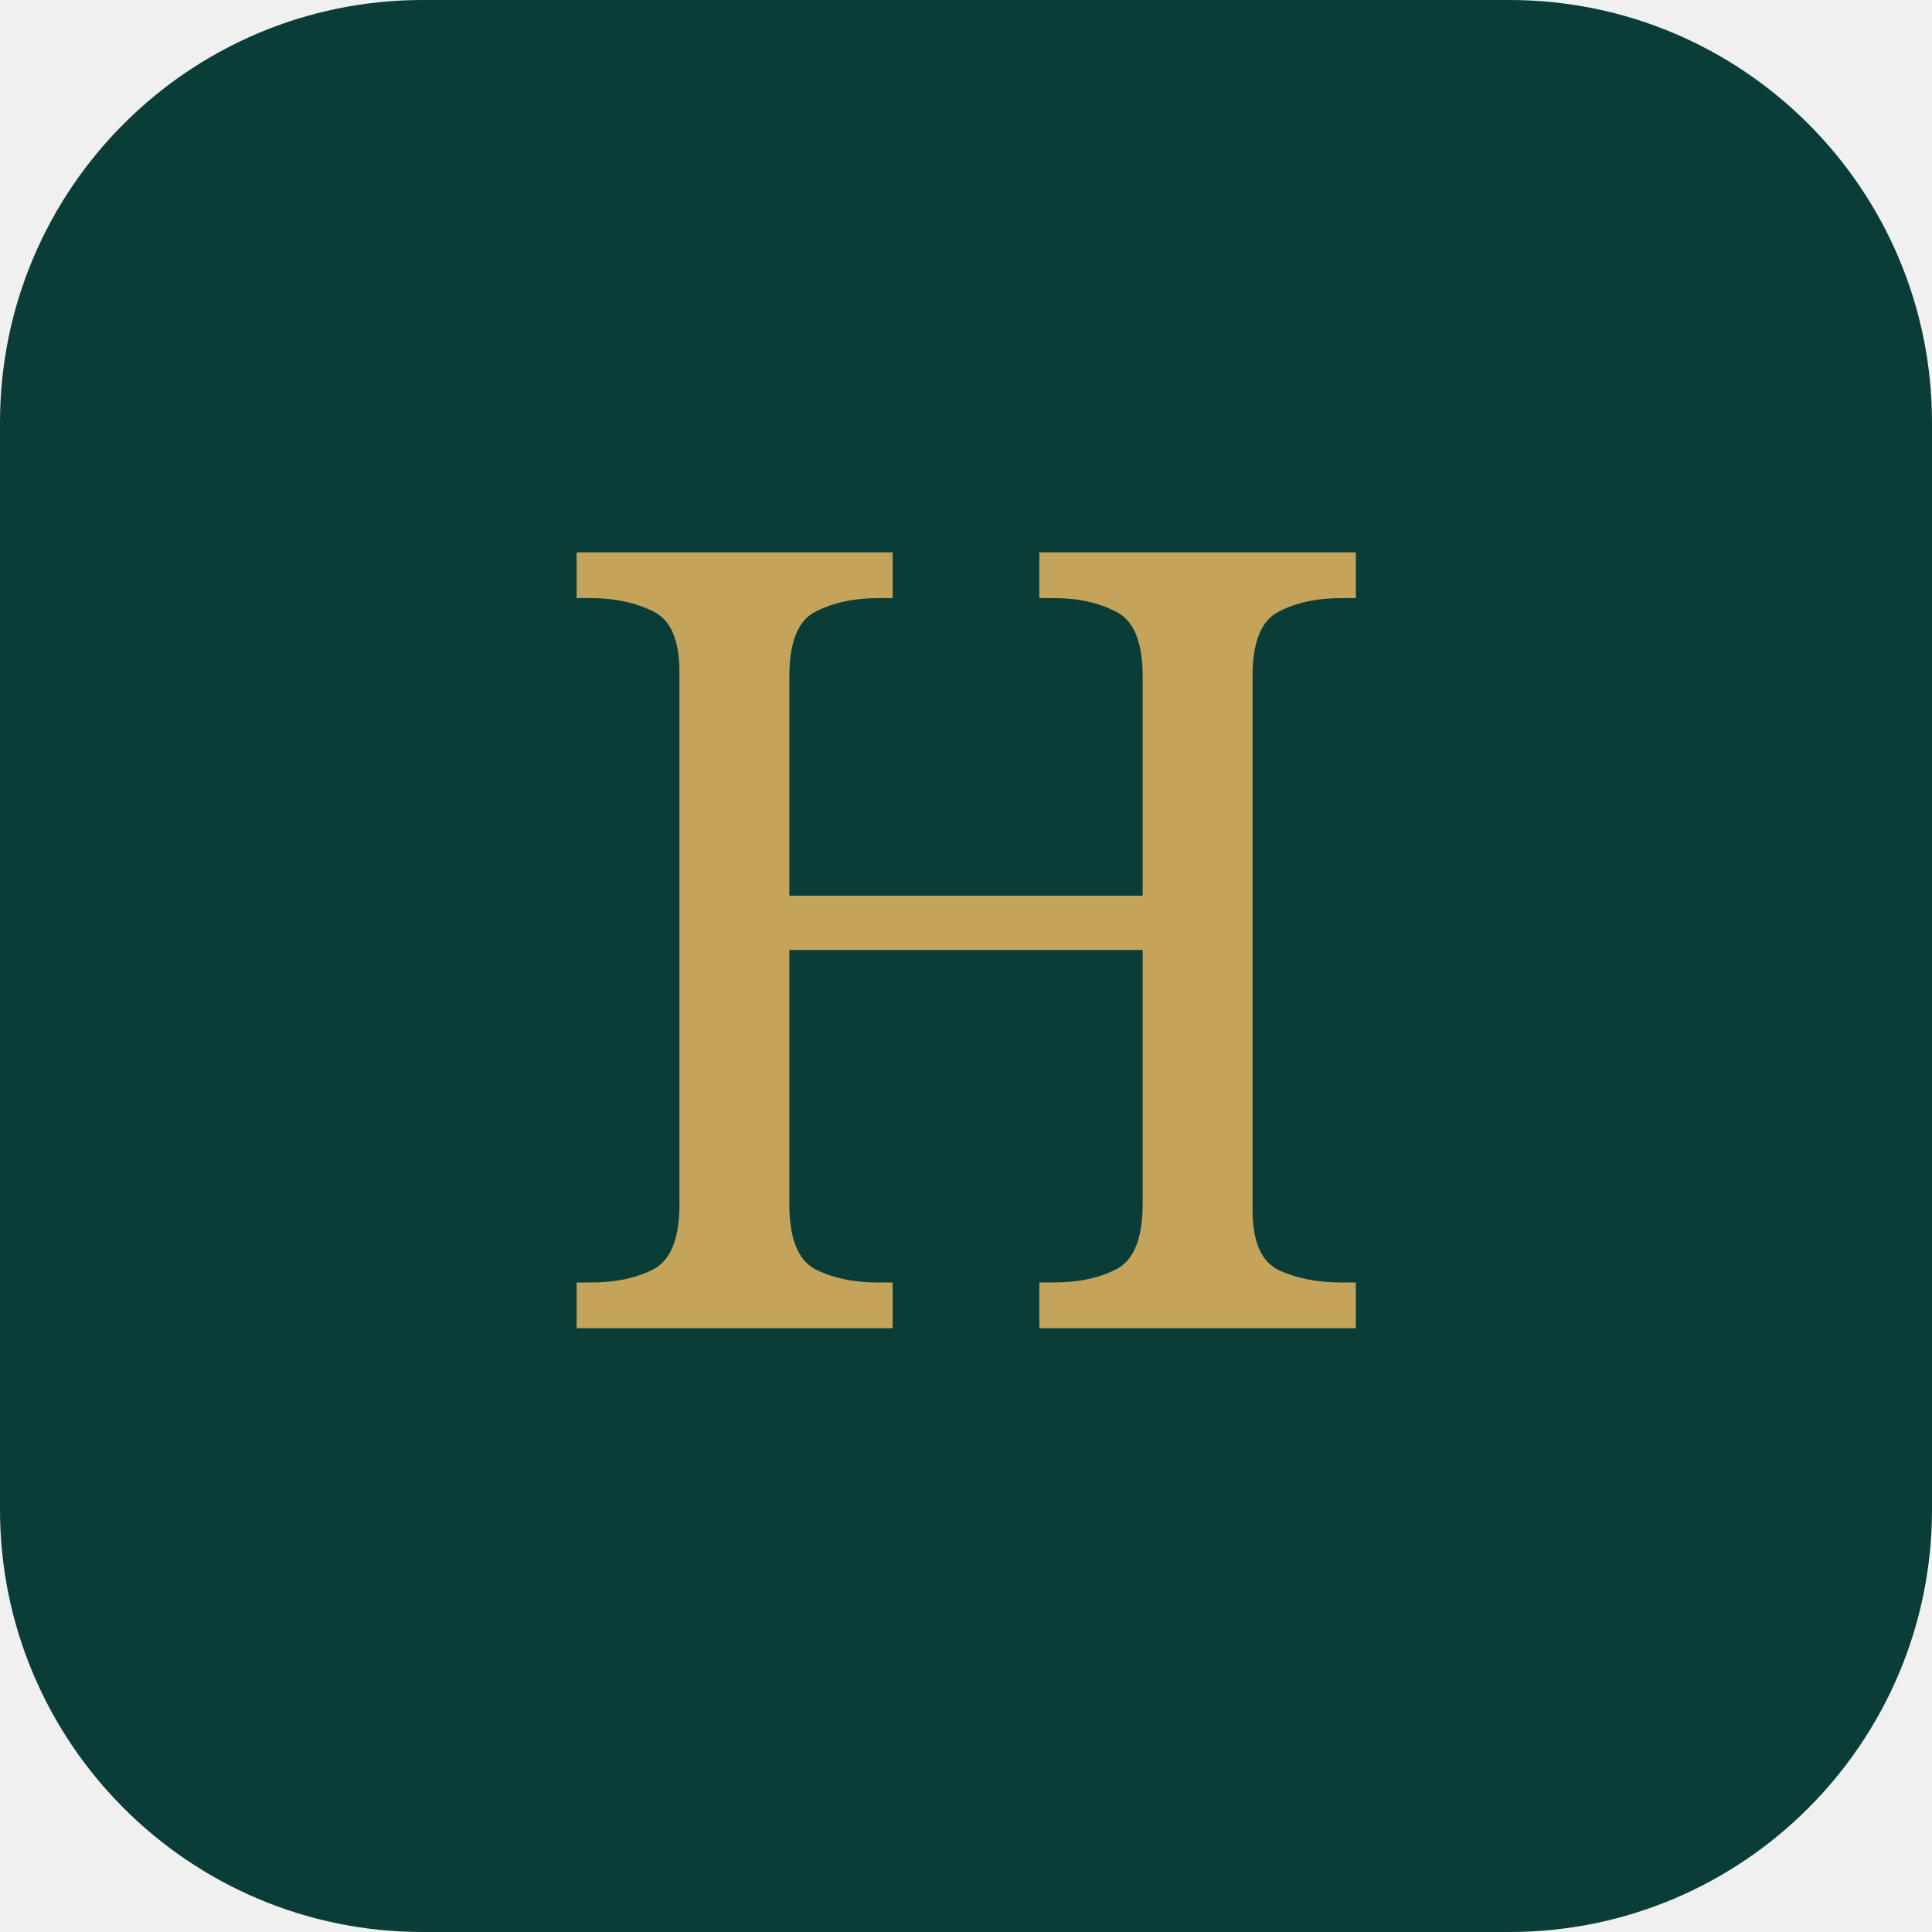
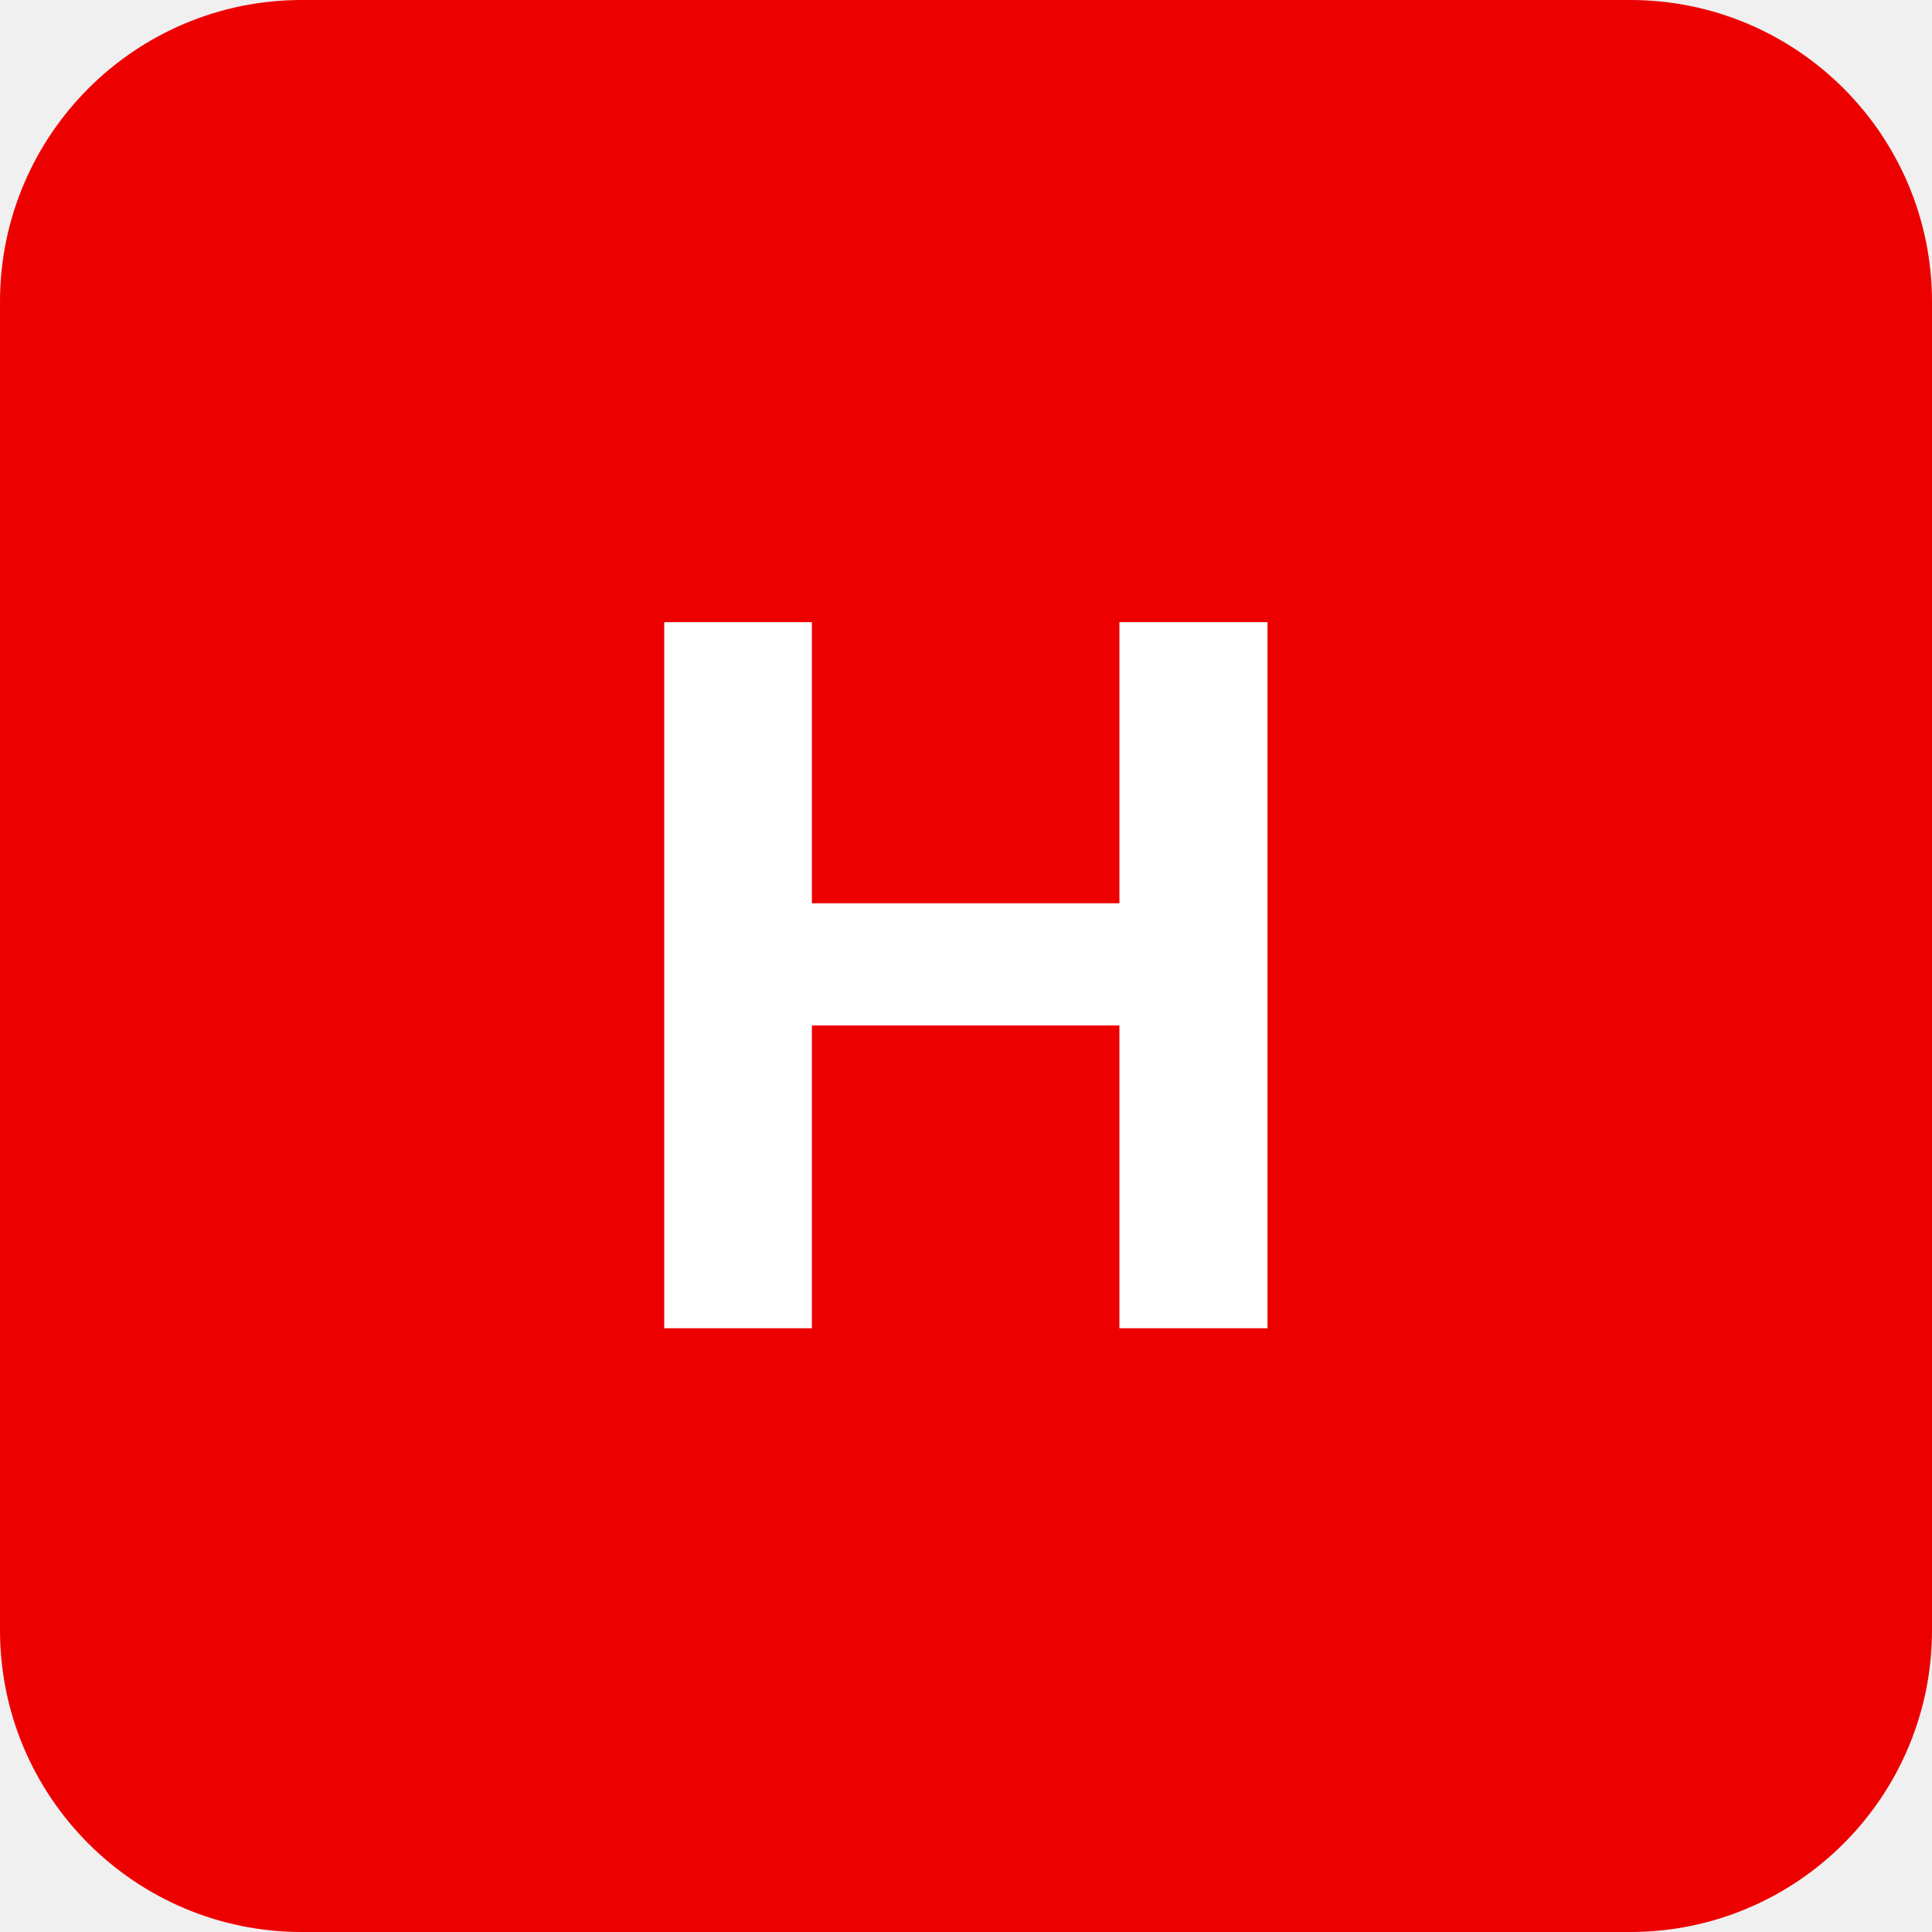
<svg xmlns="http://www.w3.org/2000/svg" viewBox="0 0 64 64">
-   <rect width="64" height="64" rx="14" fill="#0B3D38" />
-   <text x="32" y="44" text-anchor="middle" font-family="Georgia, serif" font-size="36" fill="#C4A35A">H</text>
+   <rect width="64" height="64" rx="10" fill="#EC0000" />
+   <text x="32" y="44" text-anchor="middle" font-family="Arial, sans-serif" font-size="34" font-weight="700" fill="#FFFFFF">H</text>
</svg>
